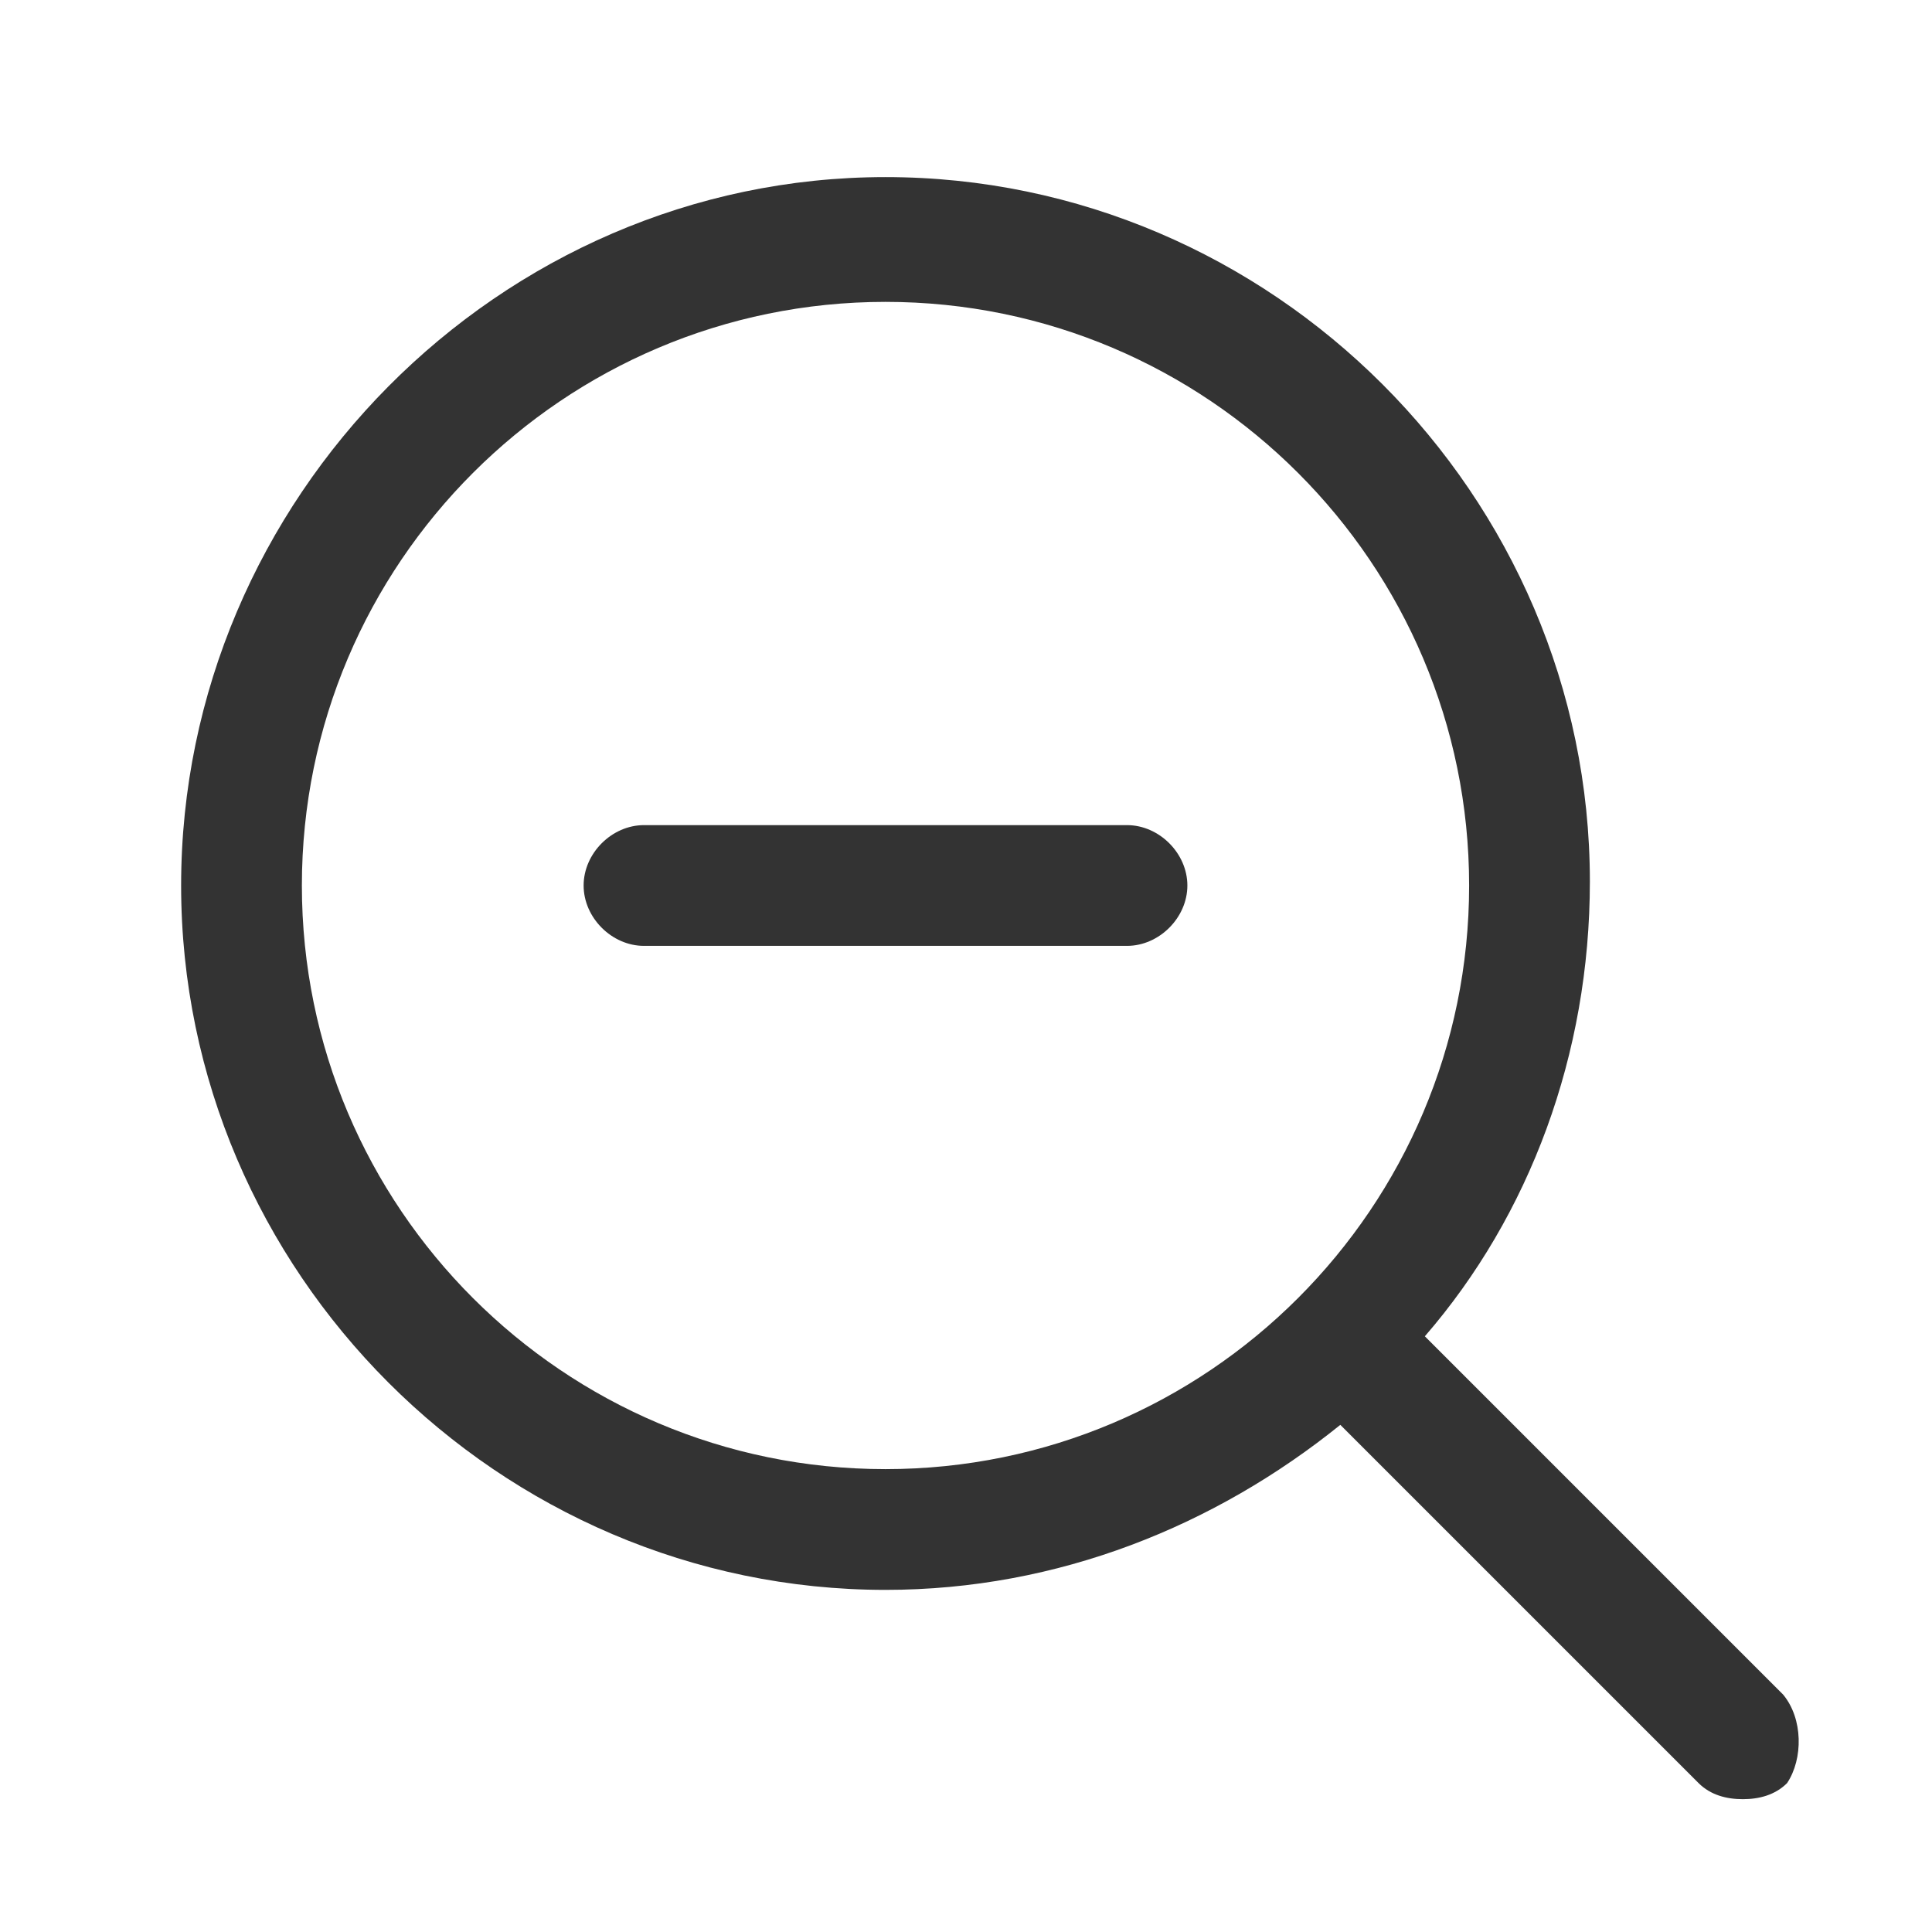
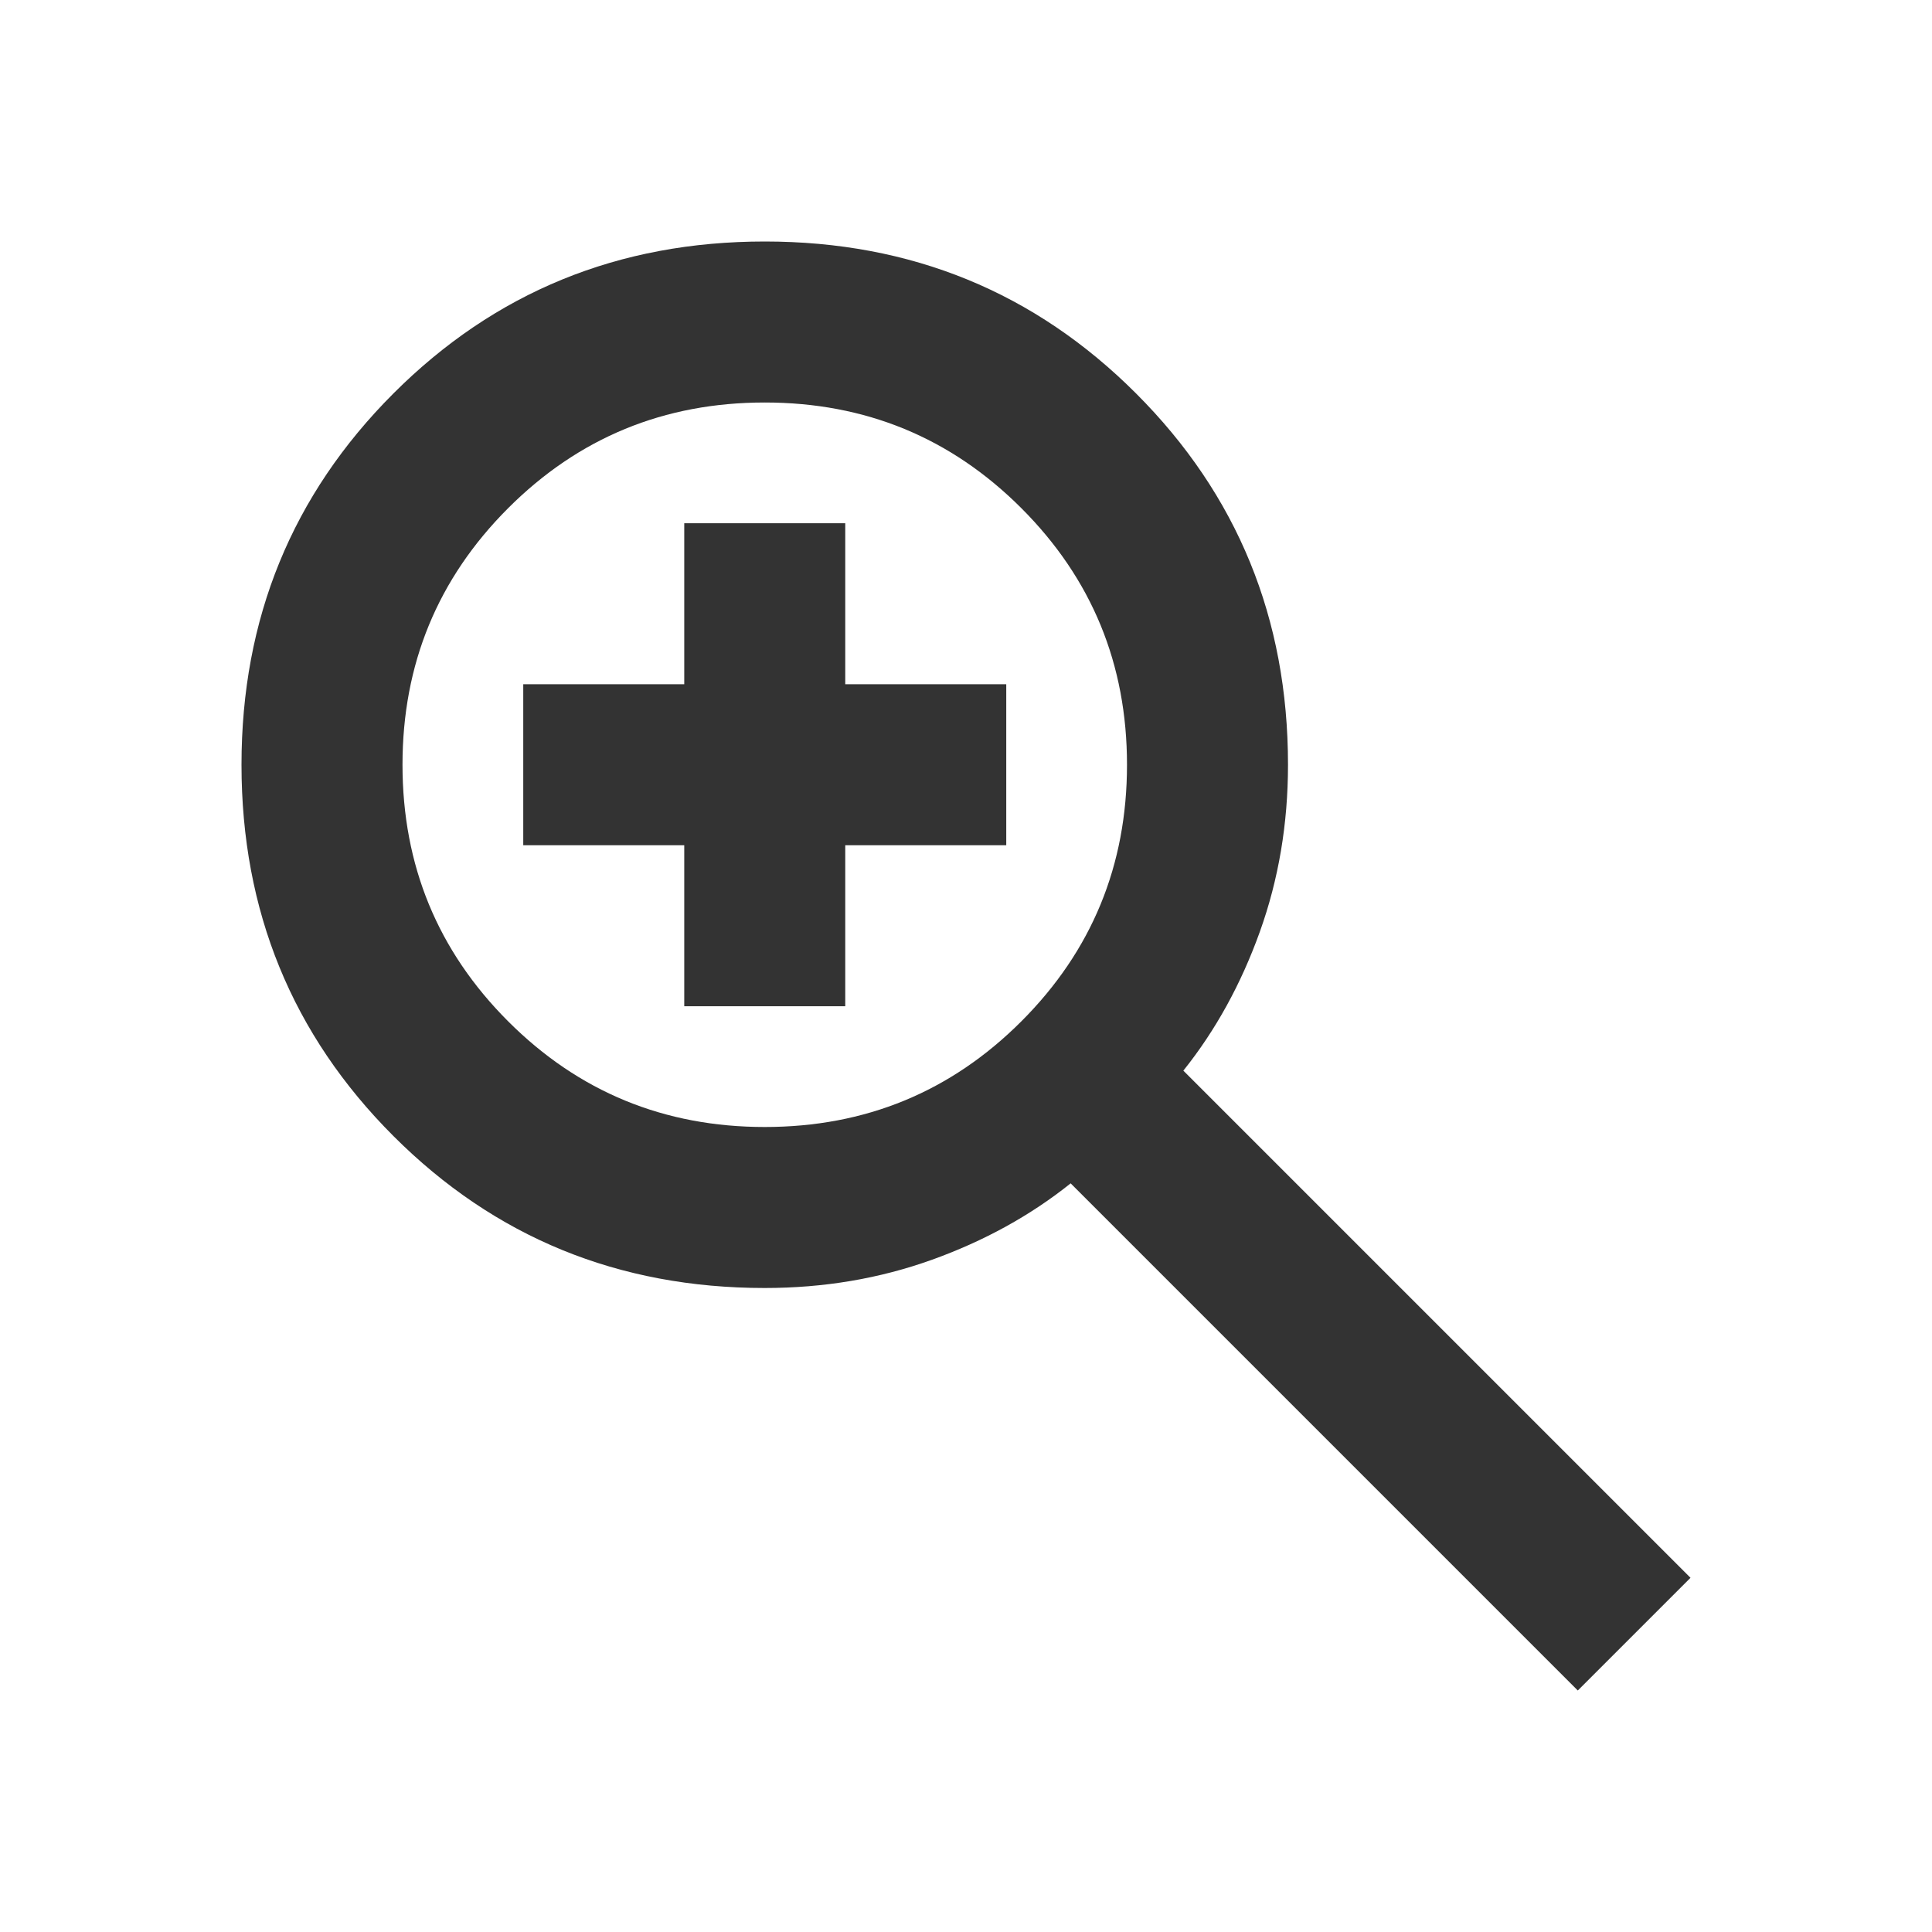
- <svg xmlns="http://www.w3.org/2000/svg" t="1705498789958" class="icon" viewBox="0 0 1024 1024" version="1.1" p-id="18154" width="200" height="200">
-   <path d="M945.067 898.133l-189.867-189.867c55.467-64 87.467-149.333 87.467-241.067 0-204.8-168.533-373.333-373.333-373.333S96 264.533 96 469.333 264.533 842.667 469.333 842.667c91.733 0 174.933-34.133 241.067-87.467l189.867 189.867c6.4 6.4 14.933 8.533 23.467 8.533s17.067-2.133 23.467-8.533c8.533-12.8 8.533-34.133-2.133-46.933zM469.333 778.667C298.667 778.667 160 640 160 469.333S298.667 160 469.333 160 778.667 298.667 778.667 469.333 640 778.667 469.333 778.667z" fill="#333333" p-id="18155" />
-   <path d="M597.333 437.333H341.333c-17.067 0-32 14.933-32 32s14.933 32 32 32h256c17.067 0 32-14.933 32-32s-14.933-32-32-32z" fill="#333333" p-id="18156" />
+ <svg xmlns="http://www.w3.org/2000/svg" height="24px" viewBox="0 -960 960 960" width="24px" fill="#333">
+   <path d="M784-120 532-372q-30 24-69 38t-83 14q-109 0-184.5-75.5T120-580q0-109 75.5-184.5T380-840q109 0 184.5 75.5T640-580q0 44-14 83t-38 69l252 252-56 56ZM380-400q75 0 127.5-52.5T560-580q0-75-52.5-127.5T380-760q-75 0-127.5 52.5T200-580q0 75 52.5 127.5T380-400Zm-40-60v-80h-80v-80h80v-80h80v80h80v80h-80v80h-80Z" />
</svg>
